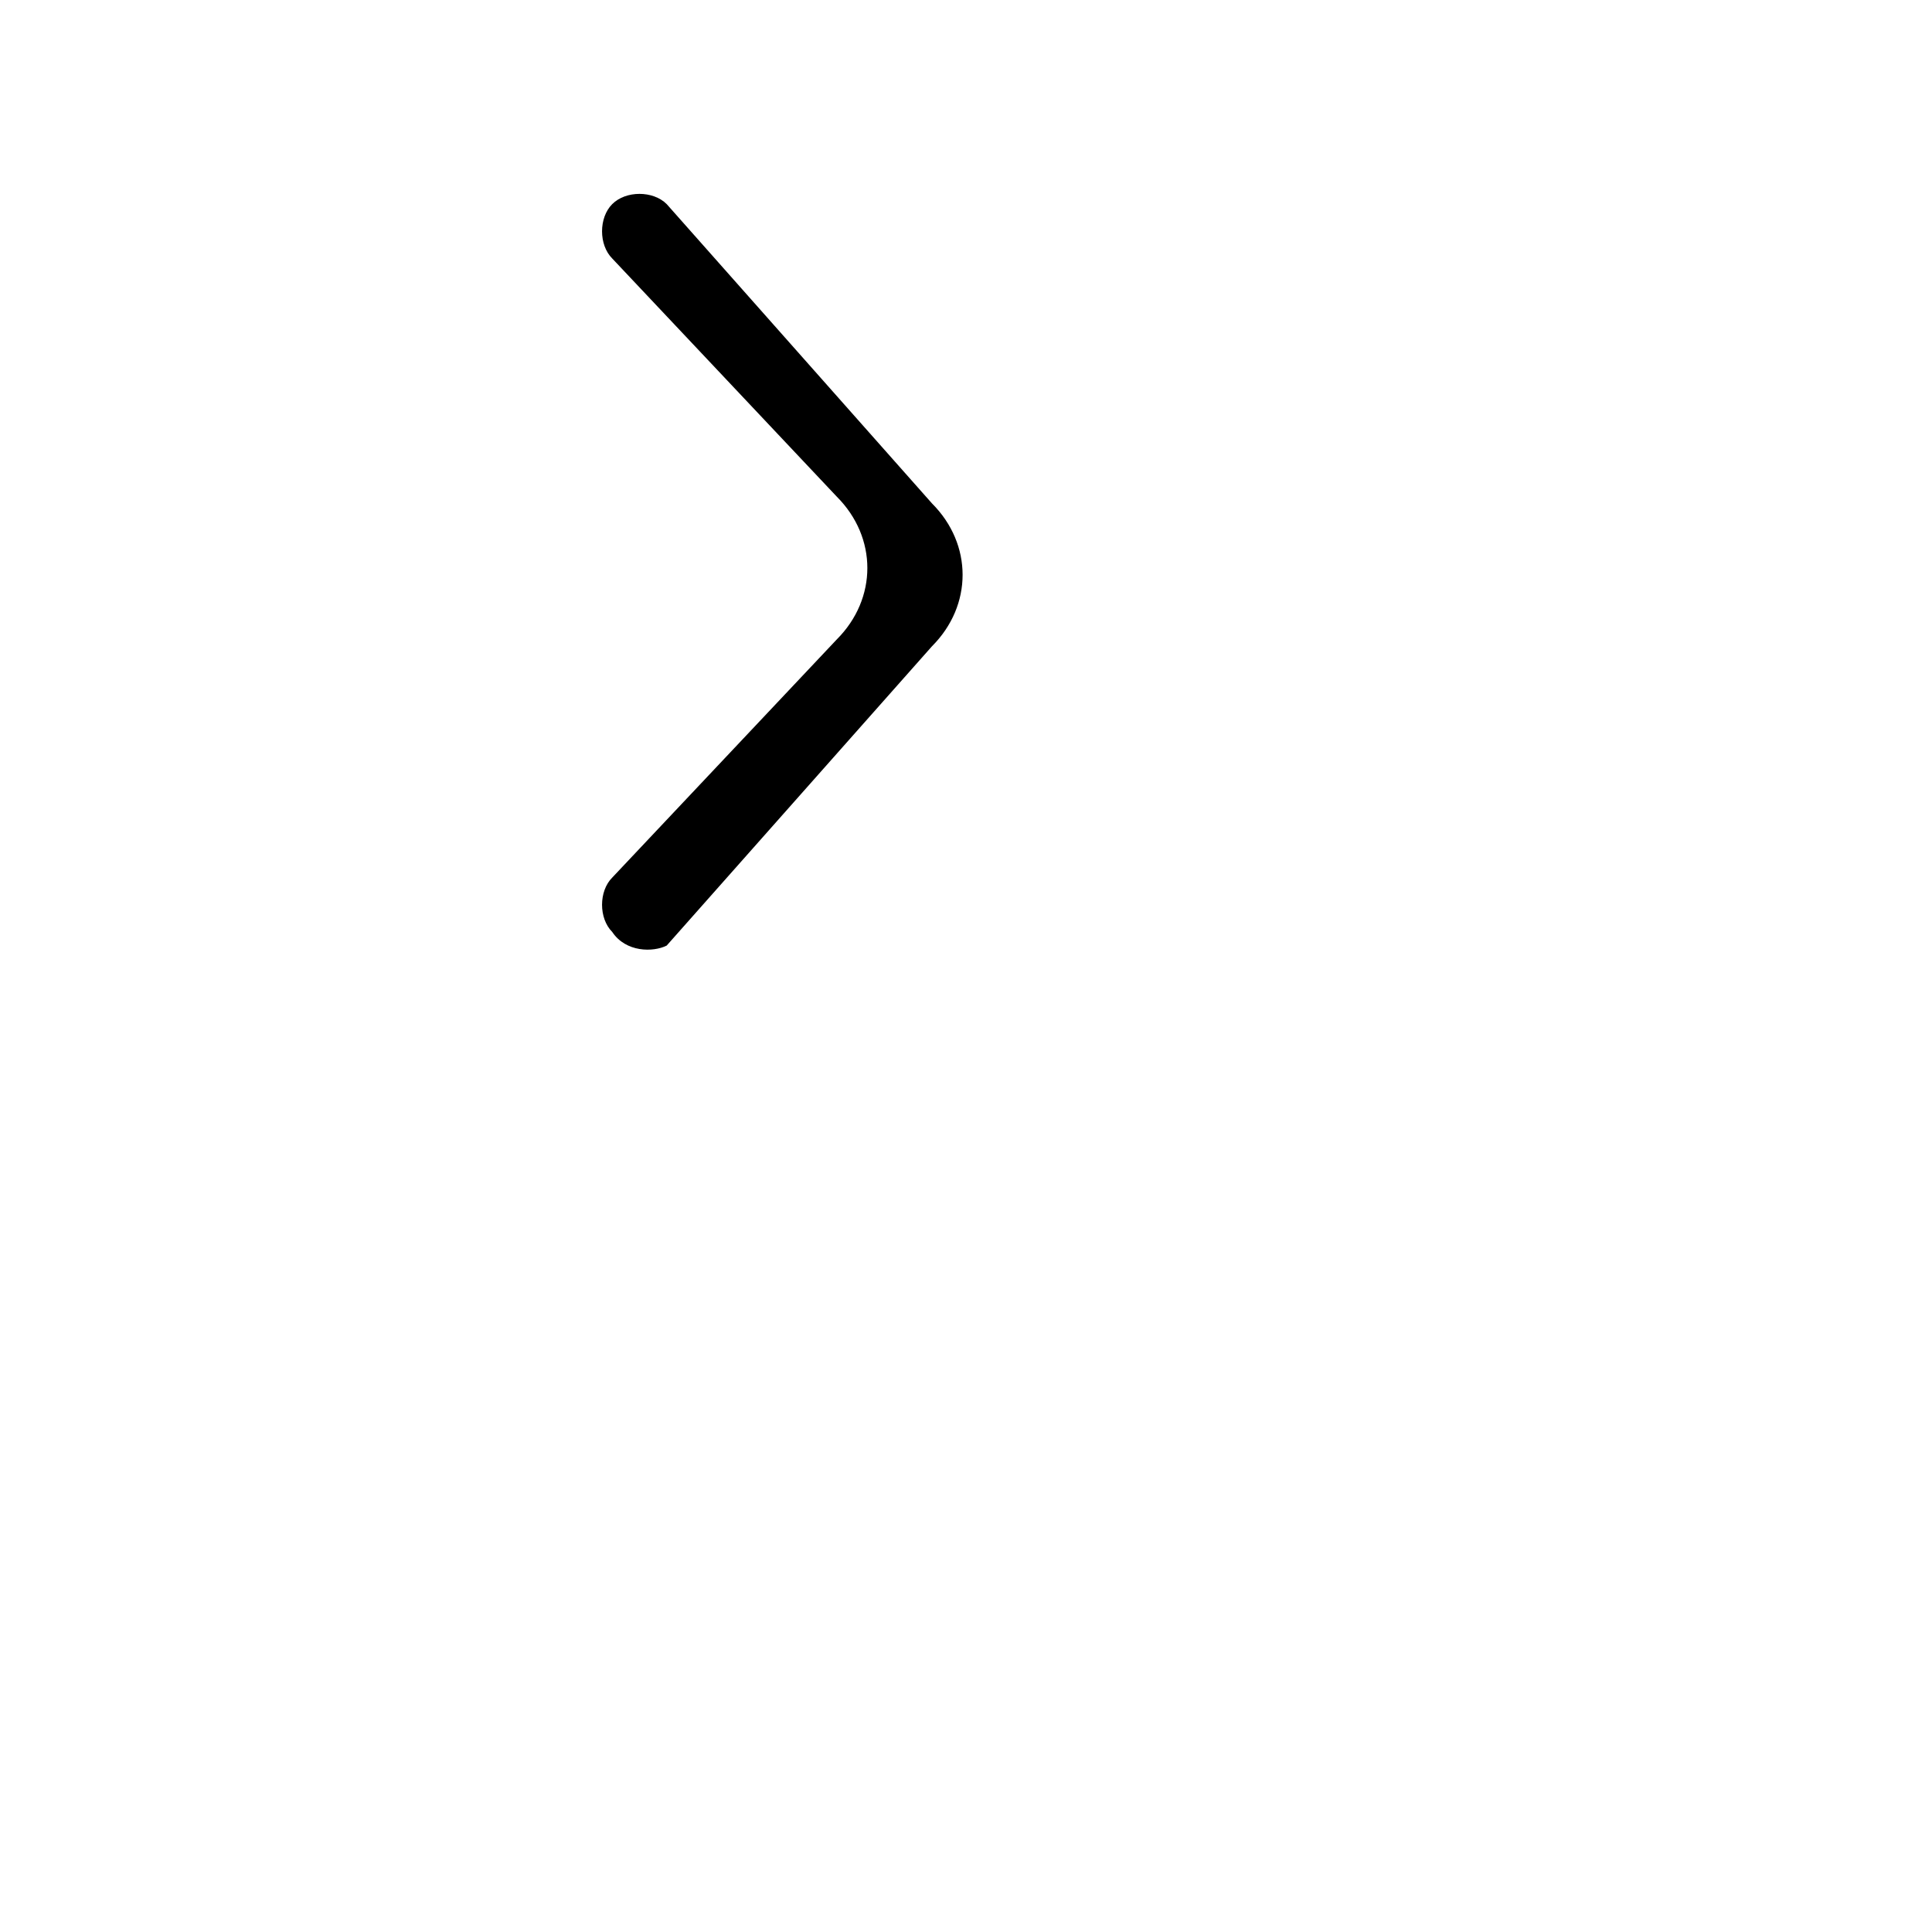
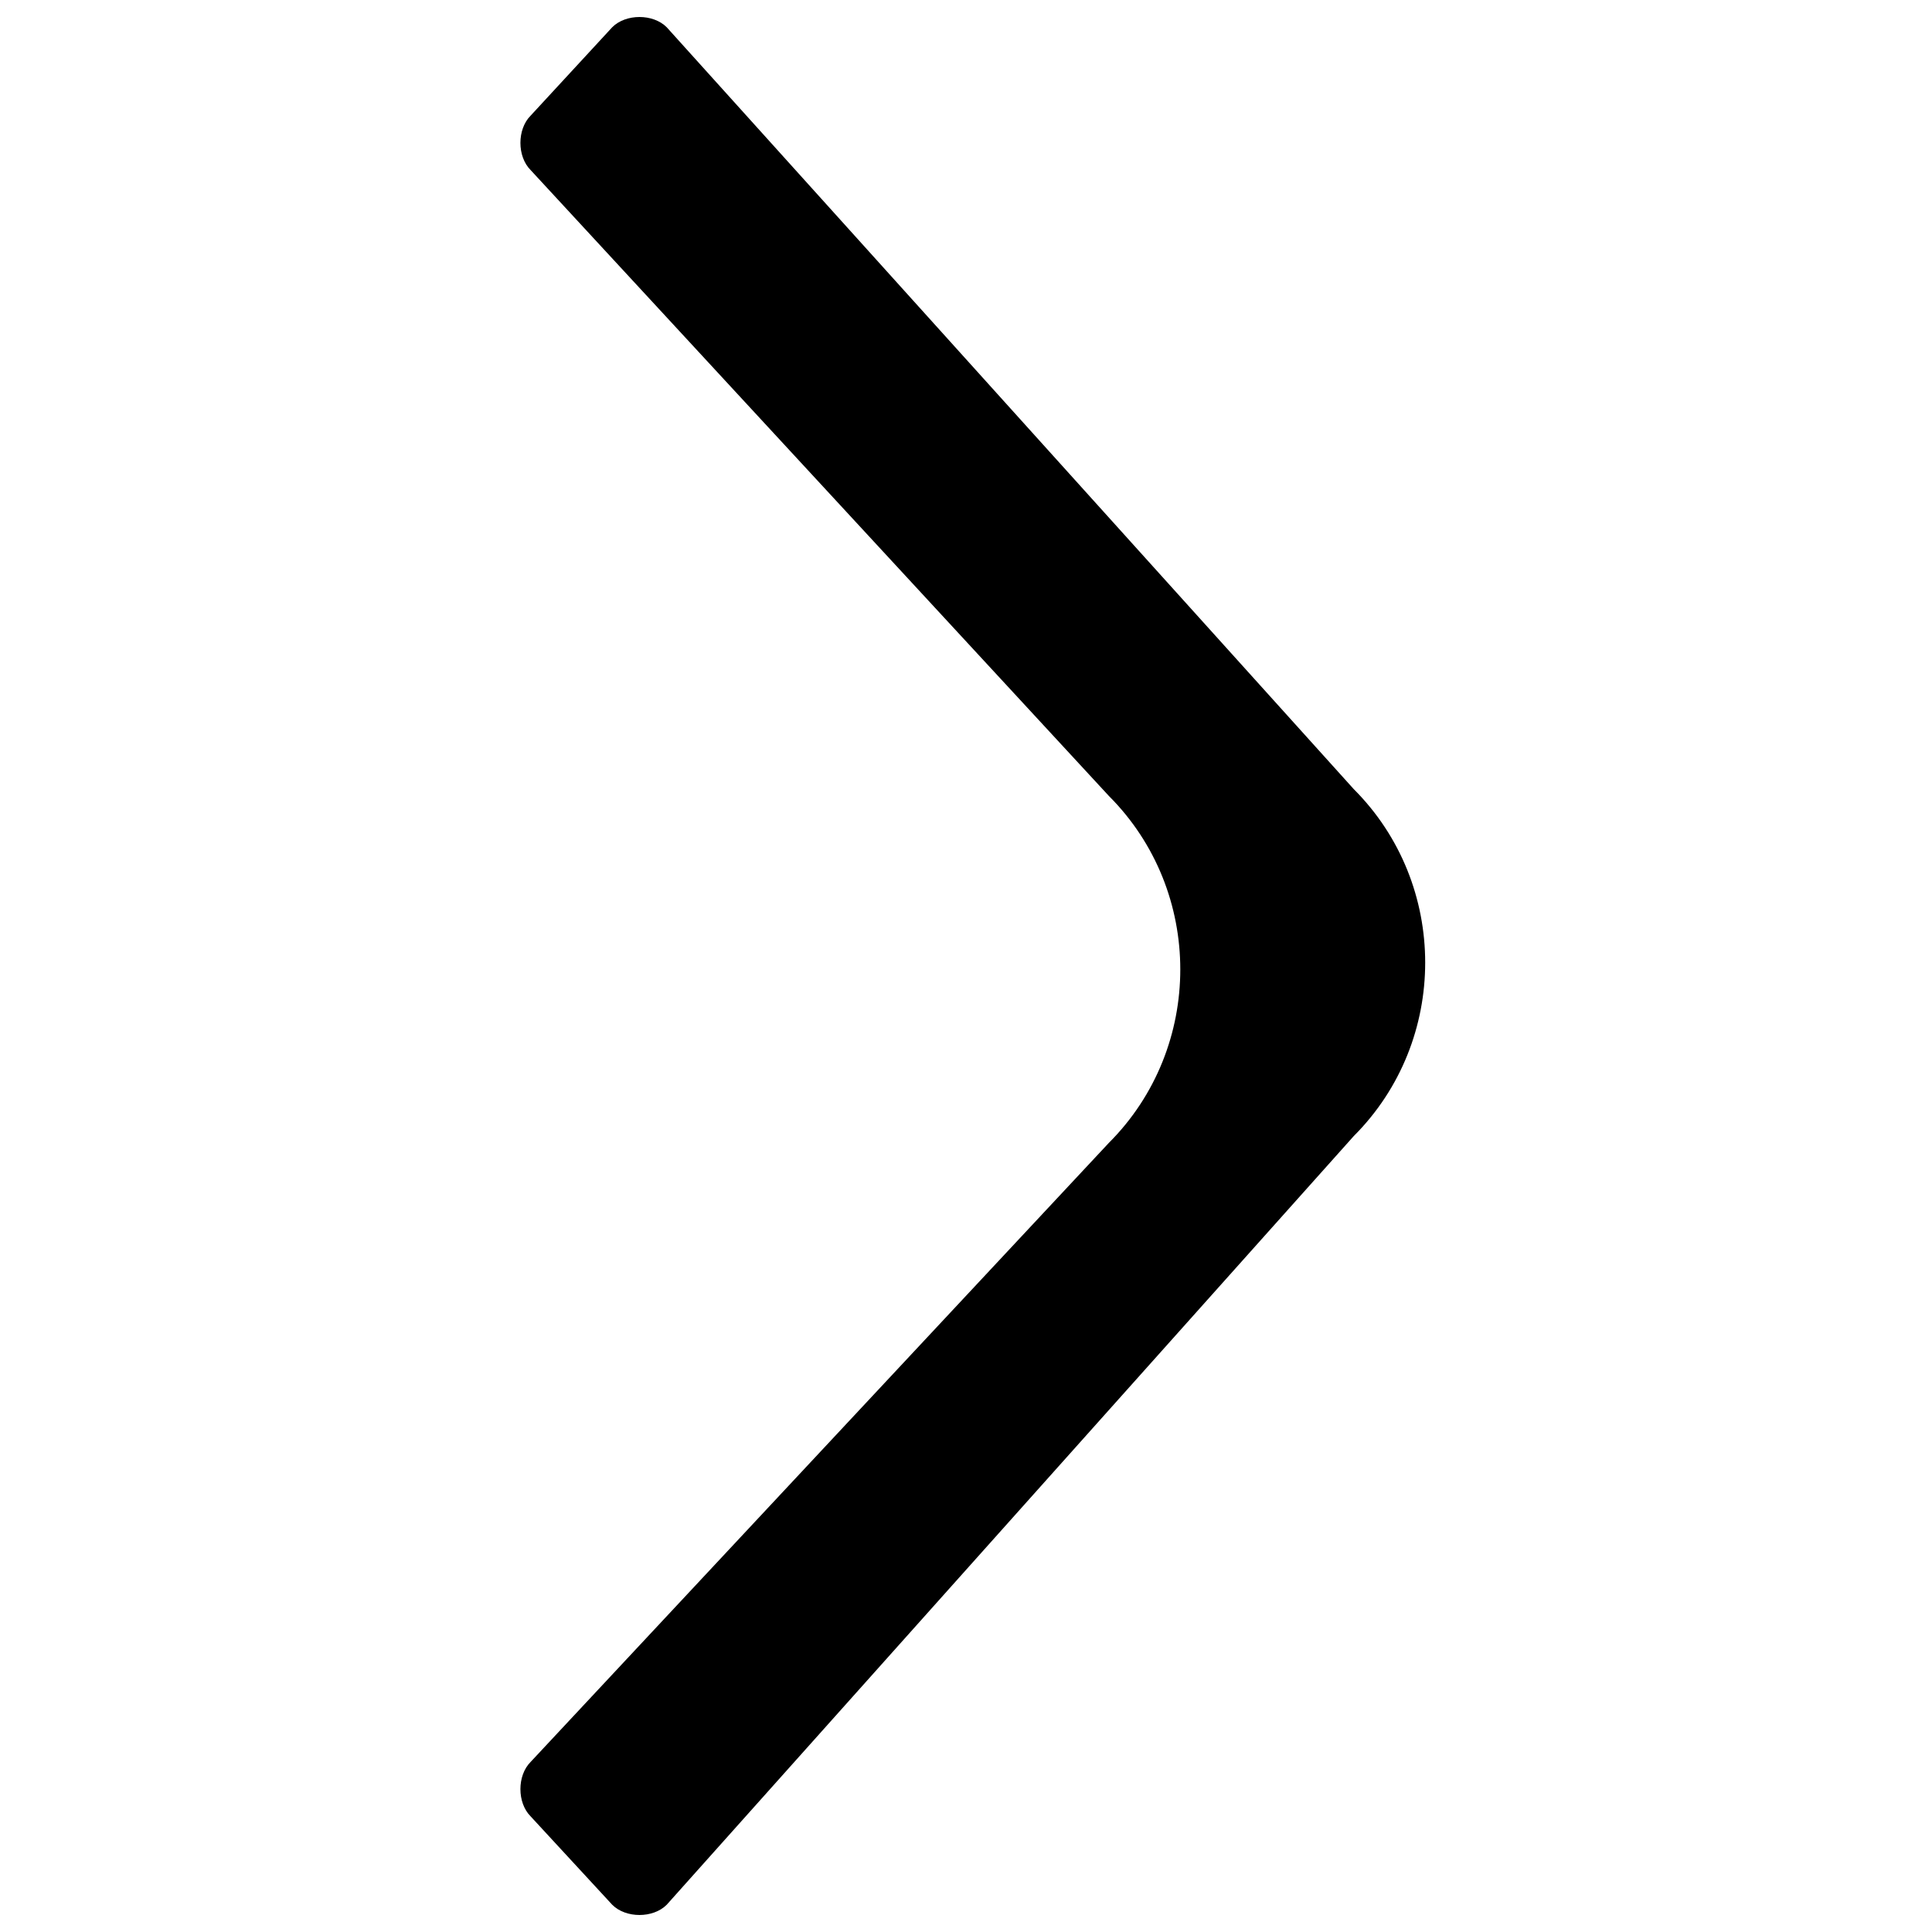
<svg xmlns="http://www.w3.org/2000/svg" version="1.1" id="Layer_1" x="0px" y="0px" viewBox="0 0 28.4 28.4" enable-background="new 0 0 28.4 28.4" xml:space="preserve">
  <g>
-     <path d="M9,13.7c-0.2-0.2-0.2-0.6,0-0.8l3.3-3.5c0.6-0.6,0.6-1.5,0-2.1L9,3.8C8.8,3.6,8.8,3.2,9,3l0,0c0.2-0.2,0.6-0.2,0.8,0   l3.9,4.4c0.6,0.6,0.6,1.5,0,2.1l-3.9,4.4C9.6,14,9.2,14,9,13.7L9,13.7z" />
+     <path d="M7.8,26.7c-0.2-0.2-0.2-0.6,0-0.8l8.5-9.1c1.4-1.4,1.4-3.7,0-5.1L7.8,2.5c-0.2-0.2-0.2-0.6,0-0.8L9,0.4   c0.2-0.2,0.6-0.2,0.8,0l10.1,11.2c1.4,1.4,1.4,3.7,0,5.1L9.8,28c-0.2,0.2-0.6,0.2-0.8,0L7.8,26.7z" />
  </g>
</svg>
